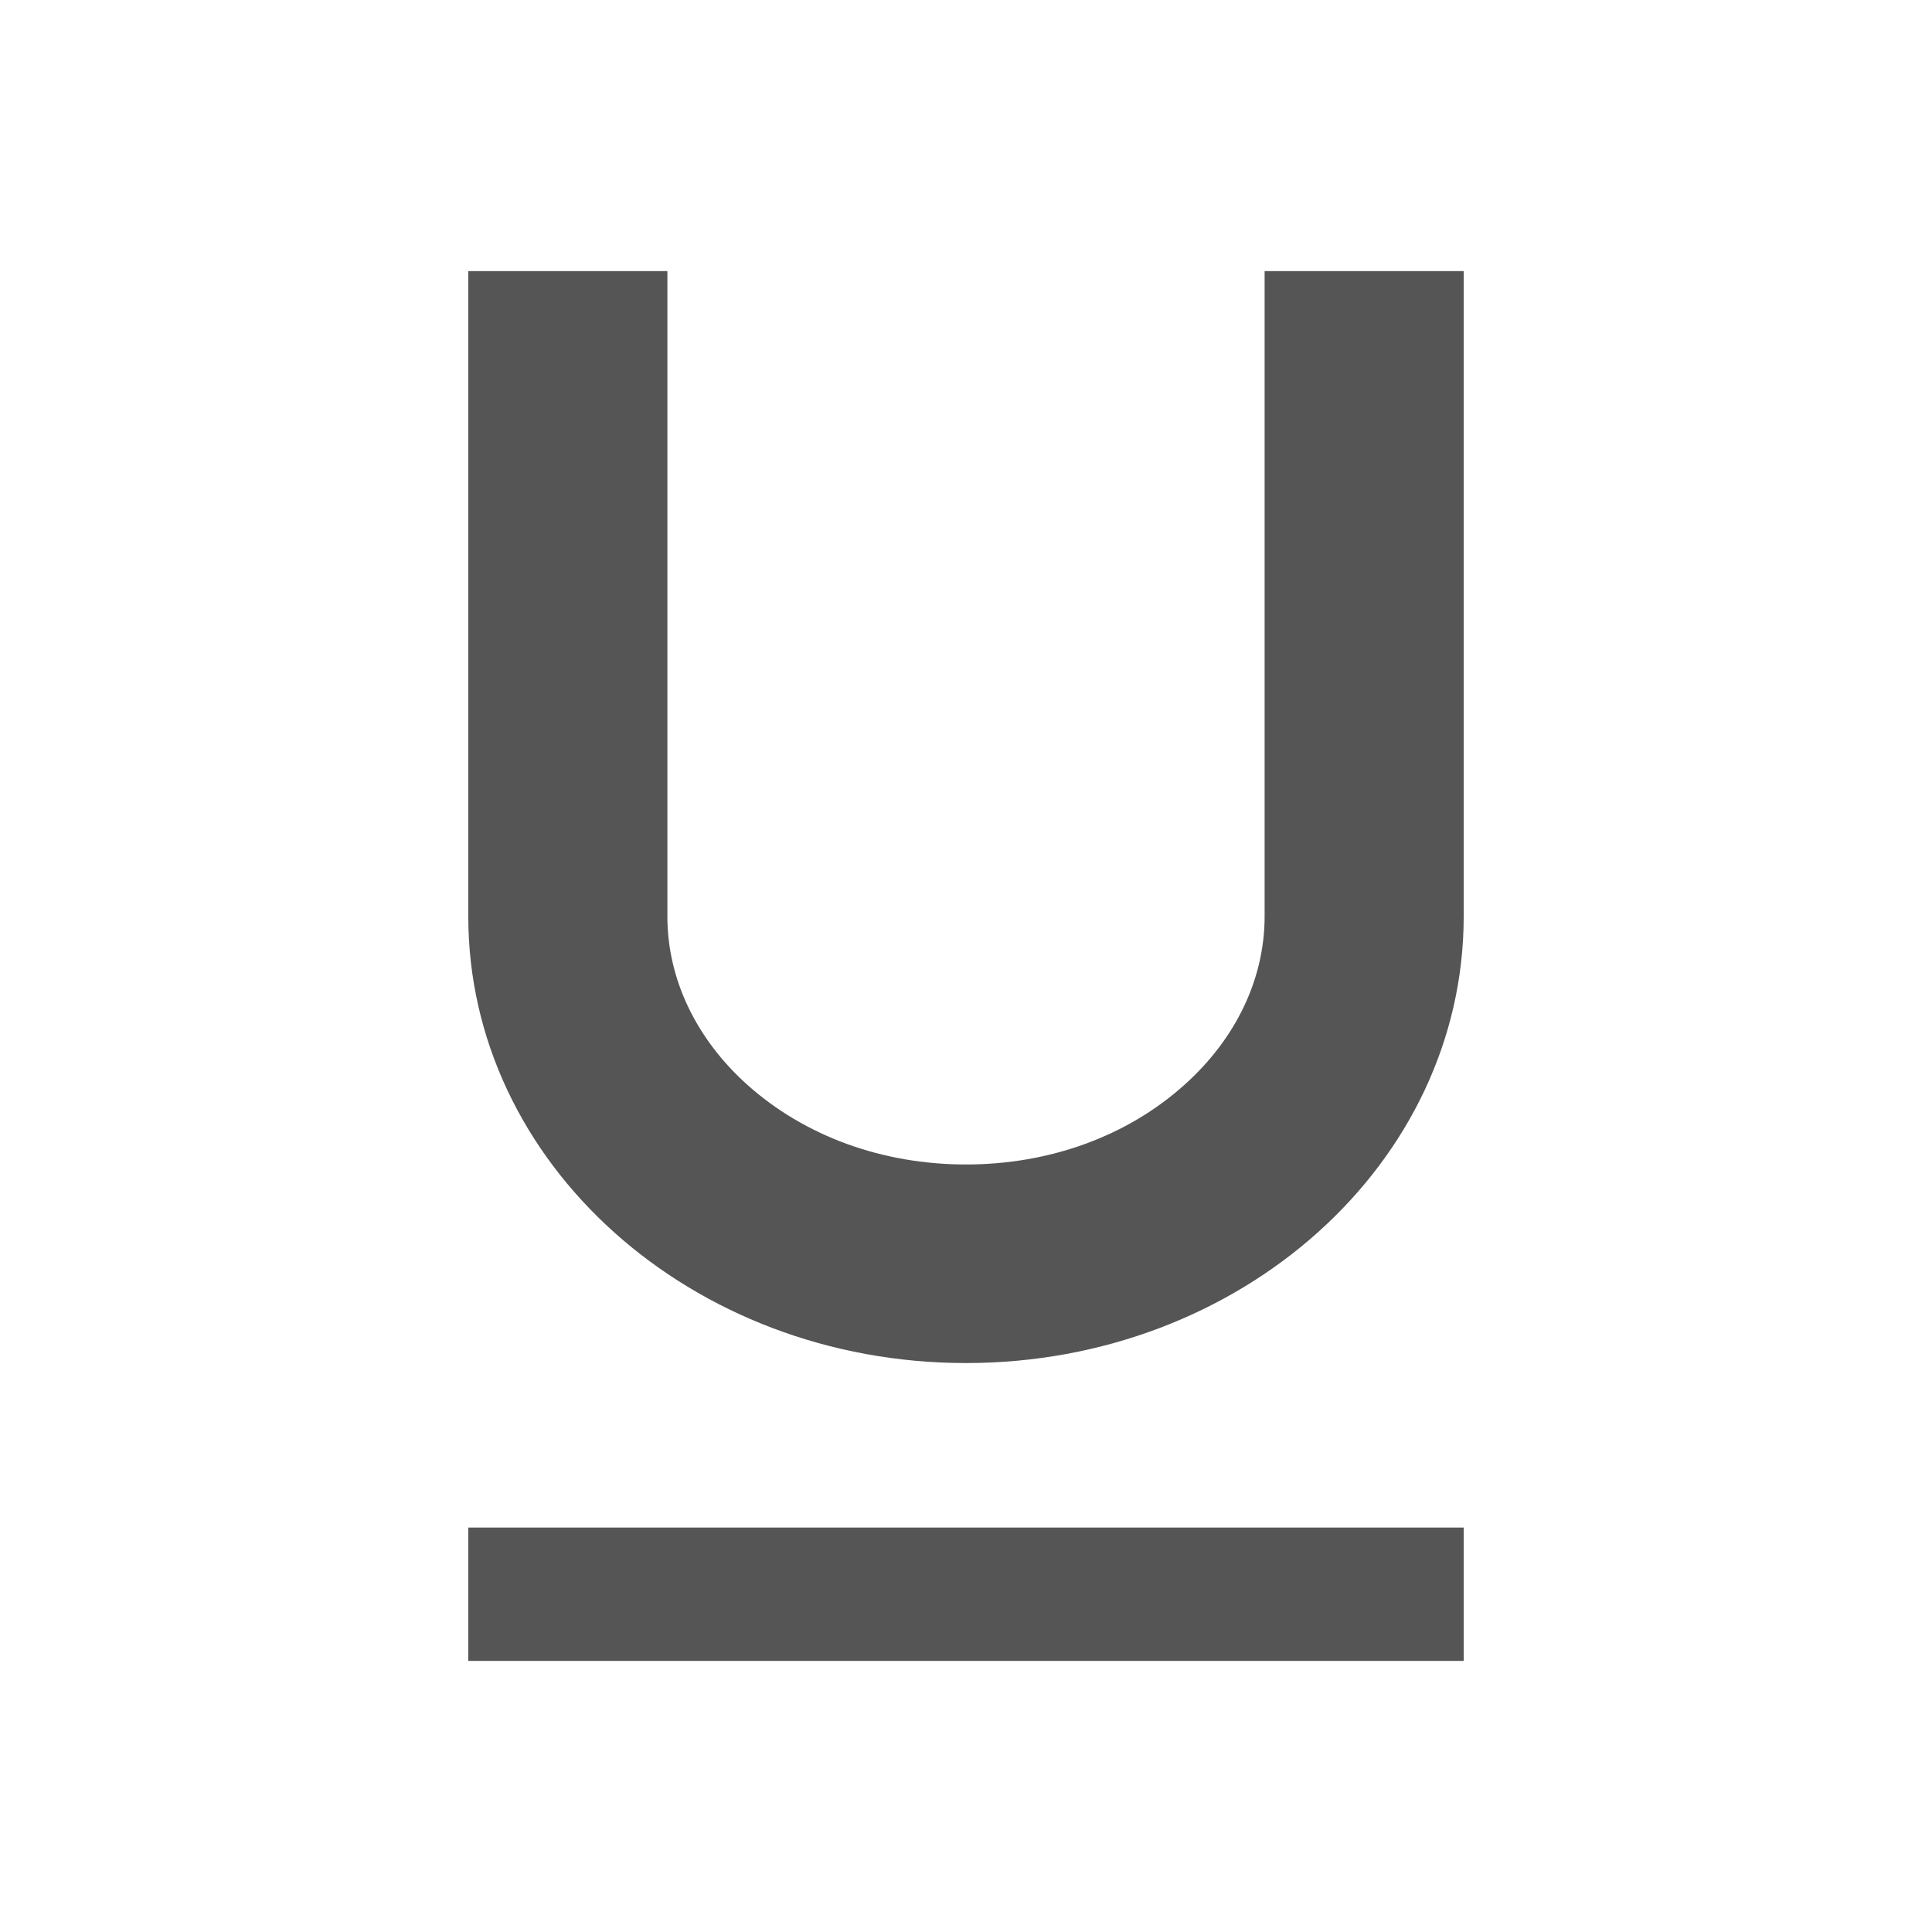
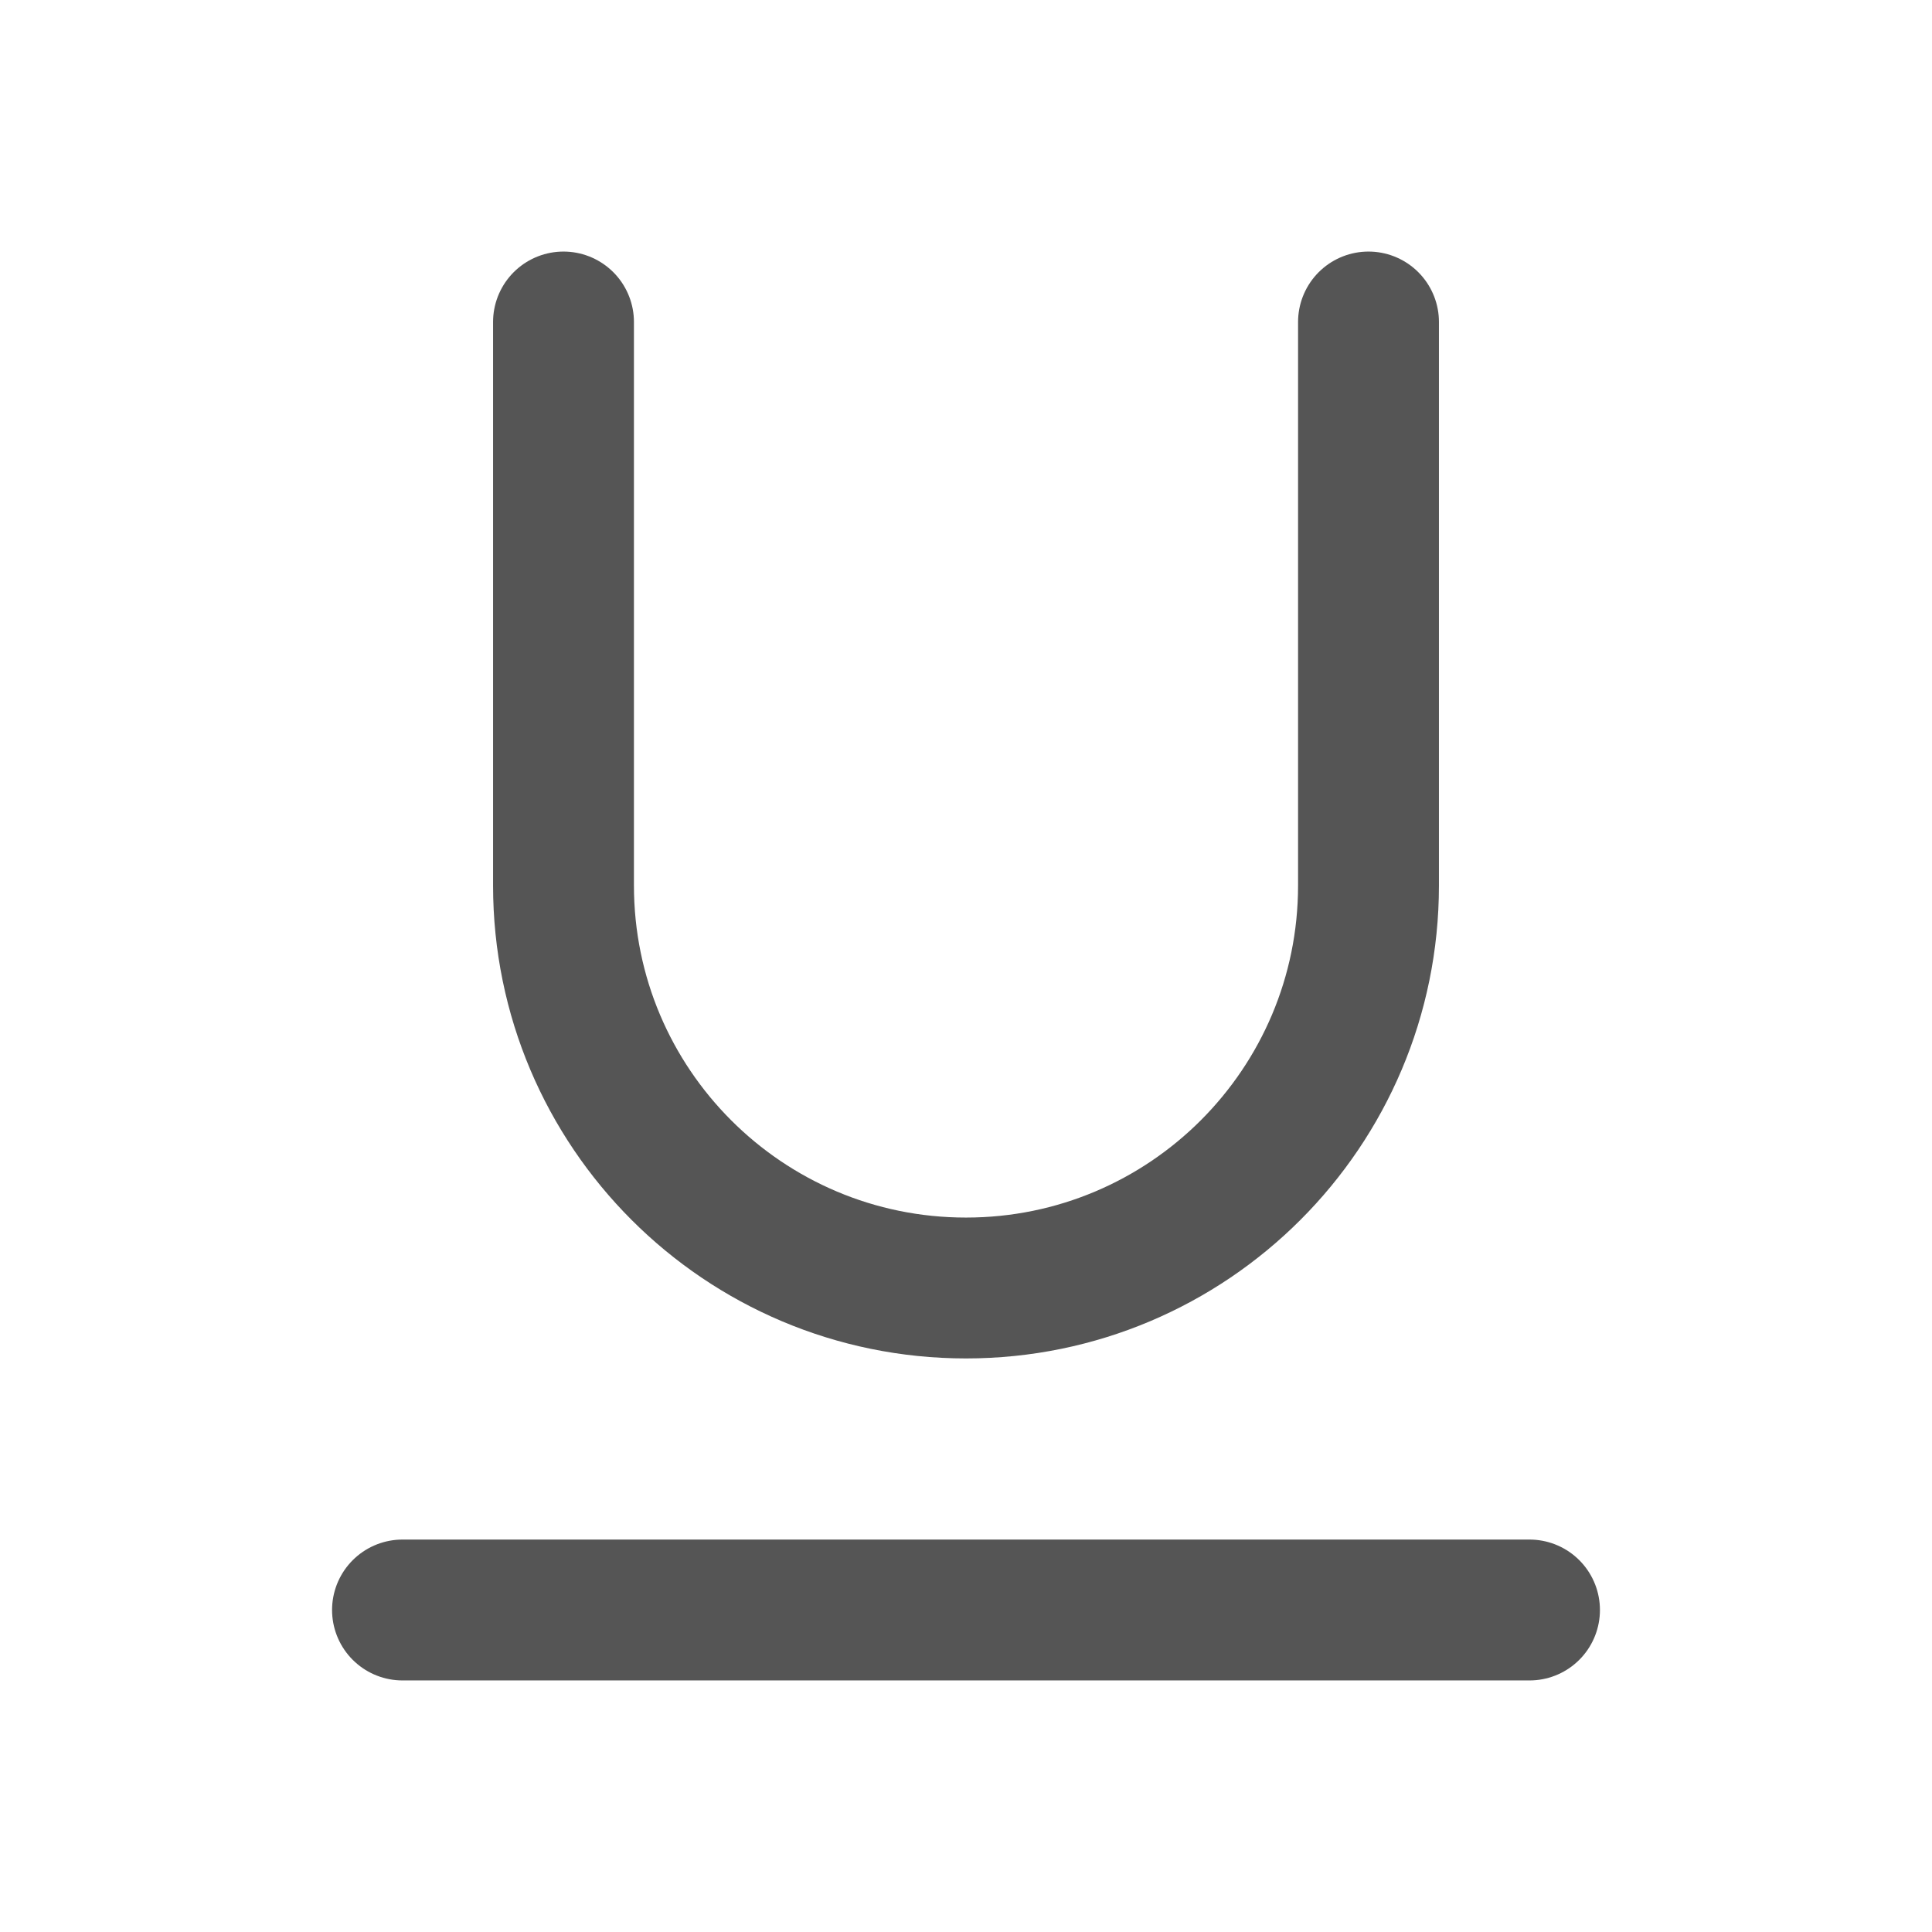
- <svg xmlns="http://www.w3.org/2000/svg" t="1553498018904" class="icon" style="" viewBox="0 0 1024 1024" version="1.1" p-id="2709" width="16" height="16">
-   <defs>
-     <style type="text/css" />
-   </defs>
-   <path d="M670.274 143.701H775.79v342.026c0 130.782-118.07 236.722-263.79 236.722-145.667 0-263.79-105.94-263.79-236.722V143.701h105.516v342.026c0 33 15.043 64.676 42.323 89.201 30.458 27.279 71.615 42.27 115.951 42.27s85.546-14.99 115.898-42.323c27.332-24.525 42.376-56.254 42.376-89.201V143.701zM248.21 809.637h527.579v70.662H248.21v-70.662z" fill="#555555" p-id="2710" />
+ <svg xmlns="http://www.w3.org/2000/svg" width="24" height="24" viewBox="0 0 24 24" fill="none" stroke="#555555" stroke-width="1.75" stroke-linecap="round" stroke-linejoin="round">
+   <path d="M7 4v7a5 5 0 0 0 10 0V4M5 20h14" />
</svg>
